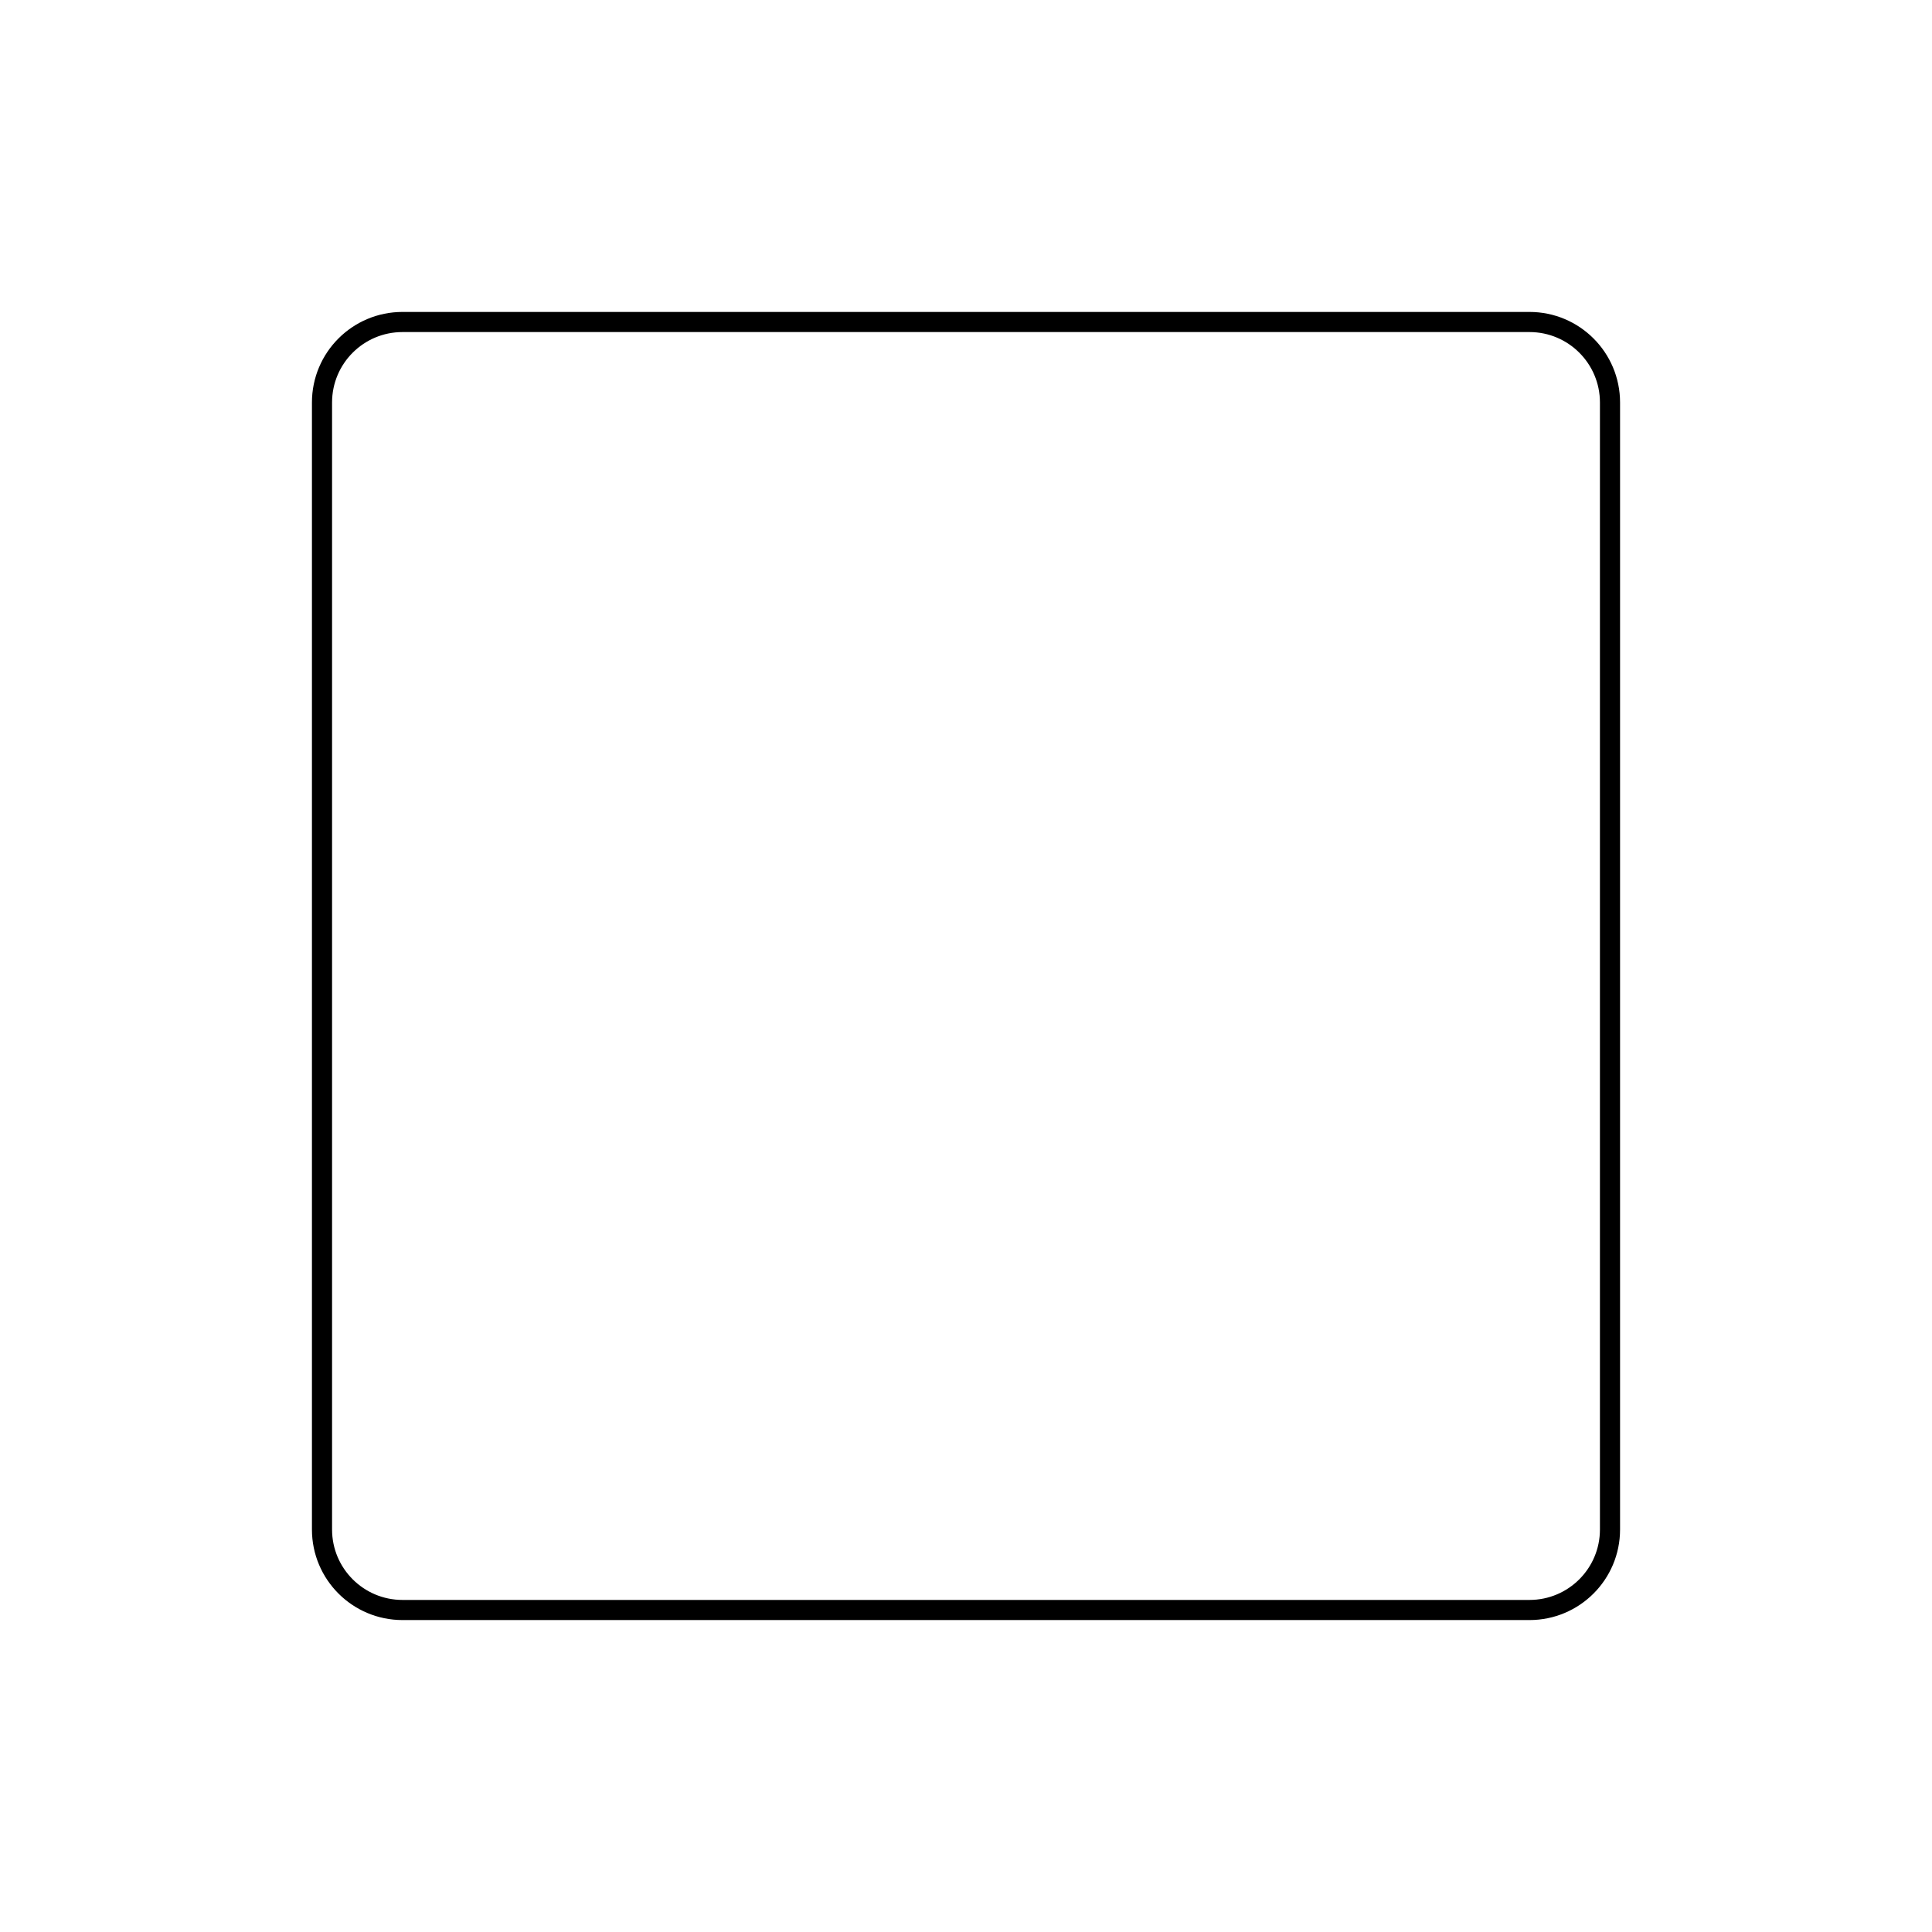
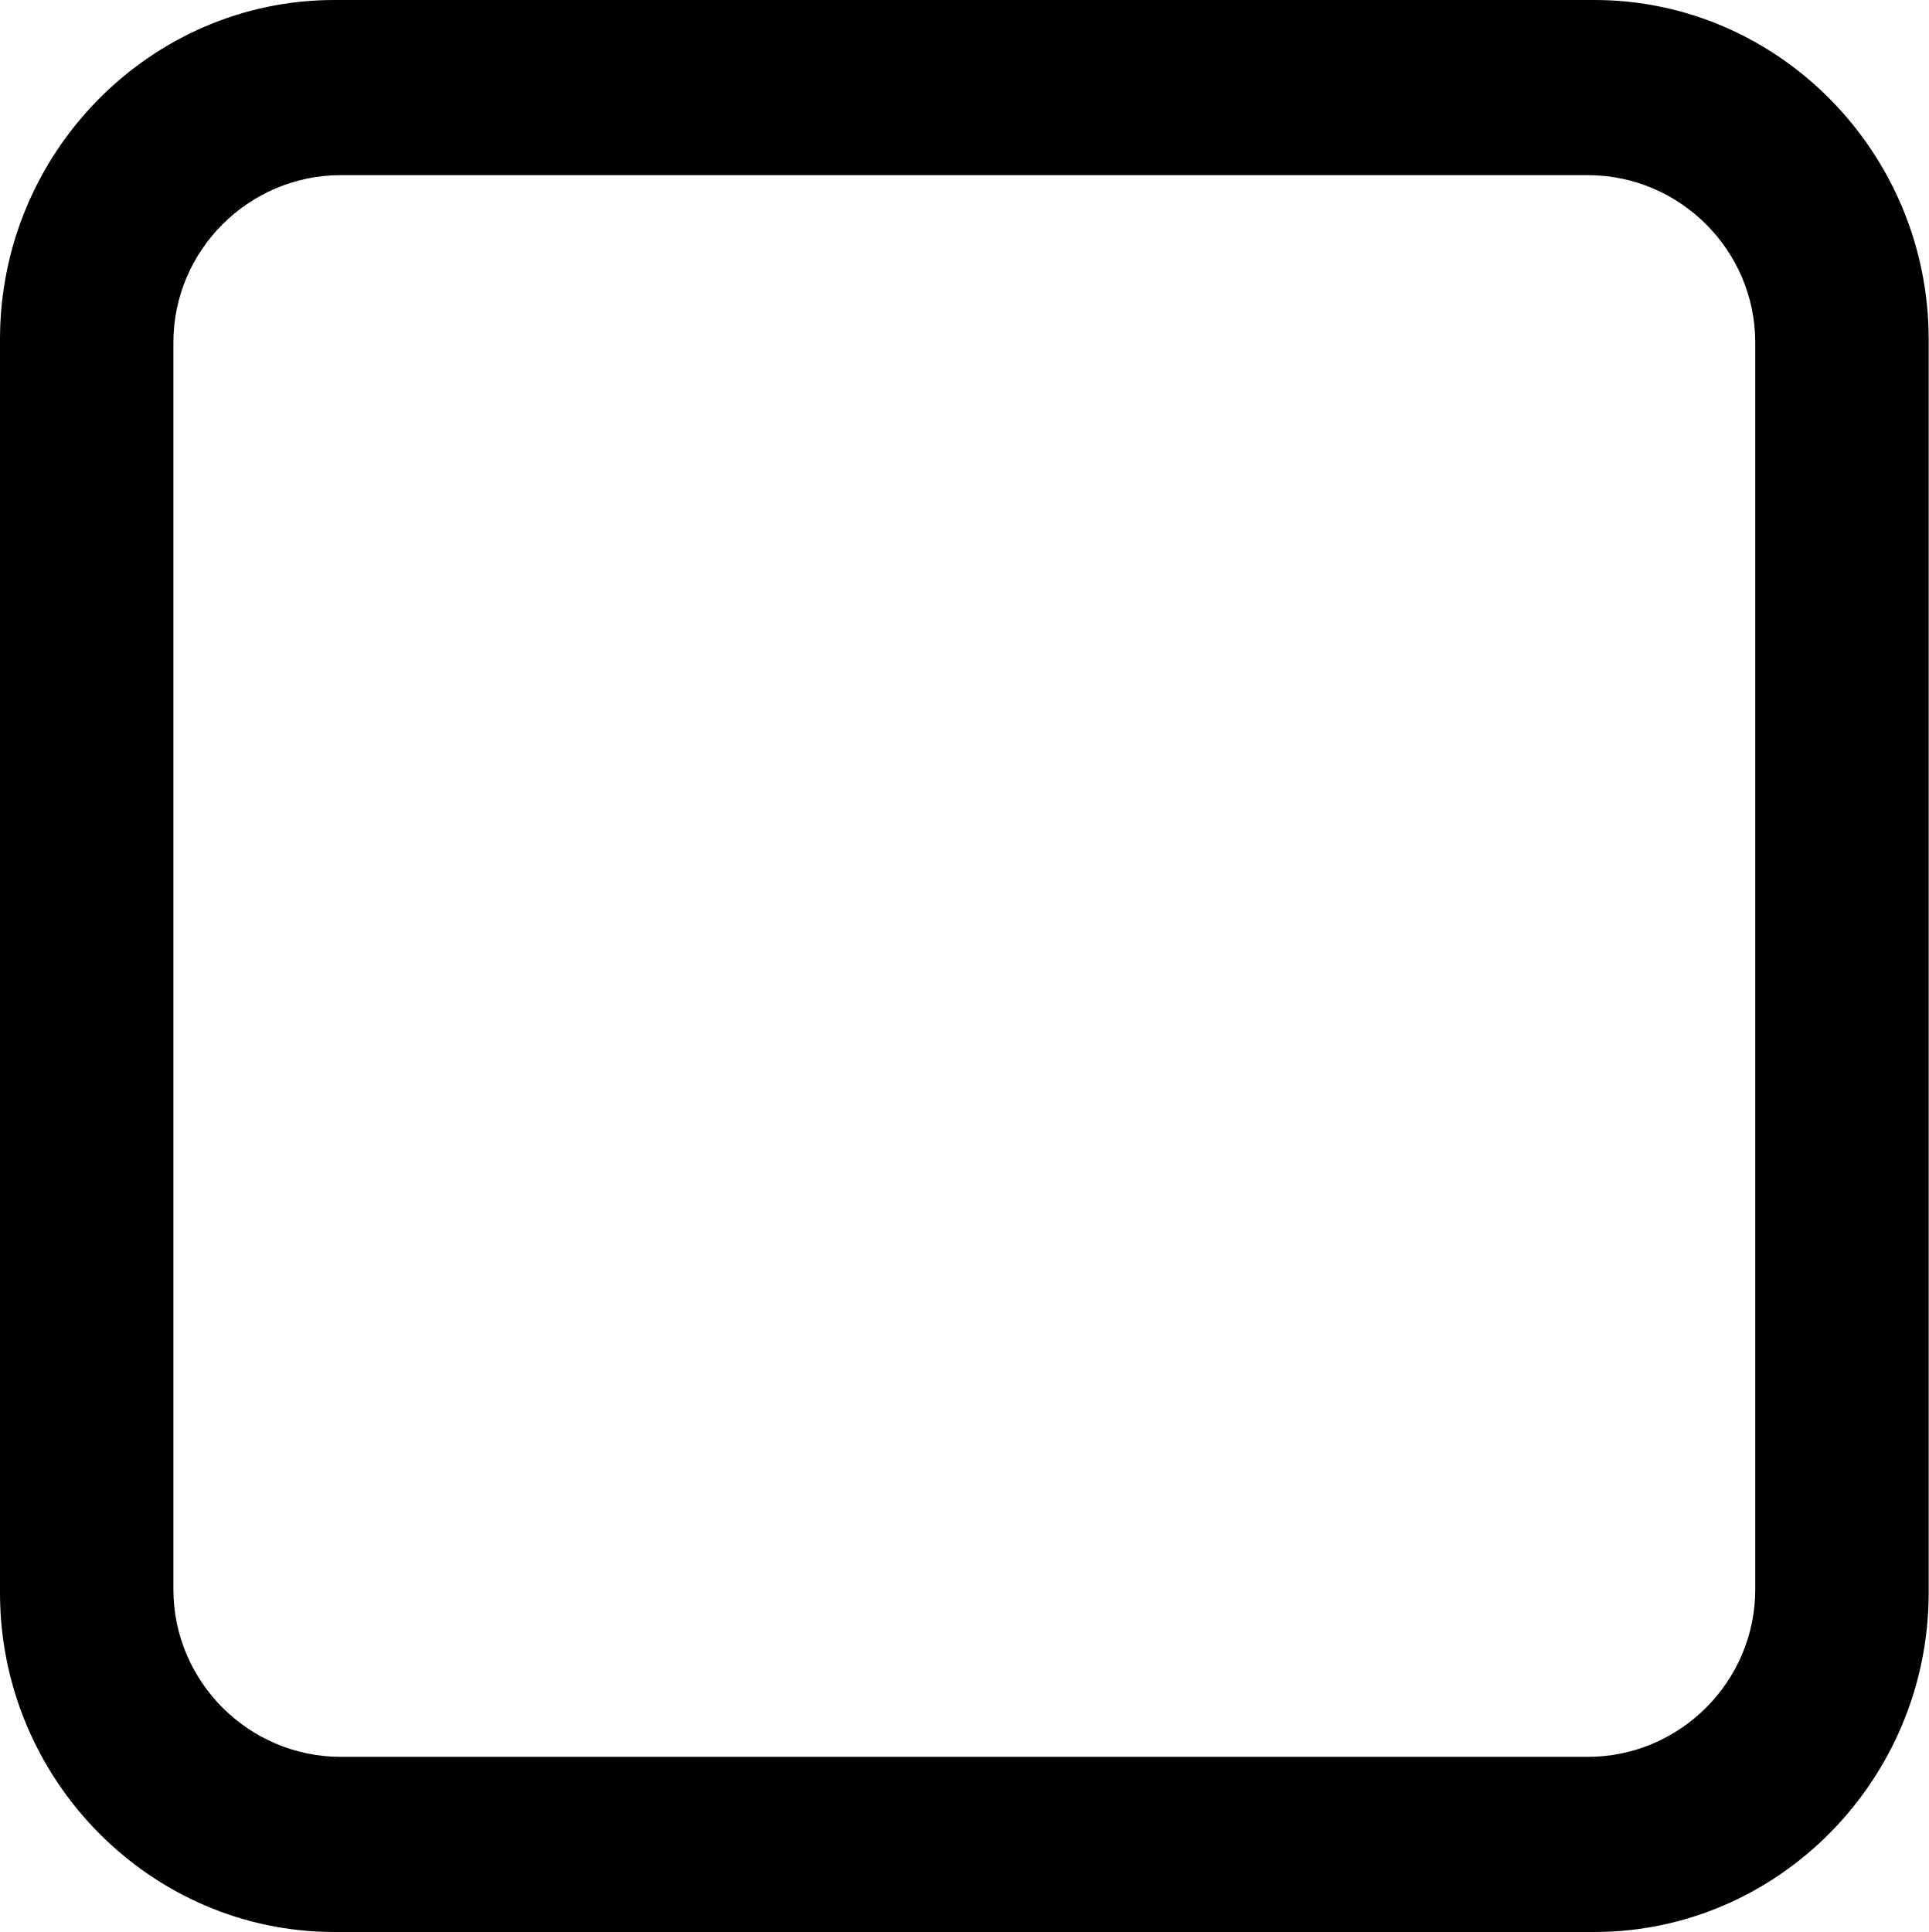
- <svg xmlns="http://www.w3.org/2000/svg" viewBox="0 0 24 24" fill="none" stroke="currentColor" stroke-width="0.25" stroke-linecap="round" stroke-linejoin="round">
-   <rect x="4" y="4" width="16" height="16" rx="1" />
+ <svg xmlns="http://www.w3.org/2000/svg" version="1.1" id="Layer_1" x="0px" y="0px" width="122.661px" height="122.88px" viewBox="0 0 122.661 122.88" enable-background="new 0 0 122.661 122.88" xml:space="preserve">
+   <g>
+     <path fill-rule="evenodd" clip-rule="evenodd" d="M21.26,0h80.142c11.692,0,21.26,9.706,21.26,21.569v79.741 c0,11.864-9.567,21.569-21.26,21.569H21.26C9.566,122.88,0,113.175,0,101.311V21.569C0,9.706,9.566,0,21.26,0L21.26,0z M21.674,11.14h79.312c5.855,0,10.647,4.788,10.647,10.641v79.313c0,5.855-4.792,10.646-10.647,10.646H21.674 c-5.855,0-10.646-4.79-10.646-10.646V21.78C11.027,15.928,15.818,11.14,21.674,11.14L21.674,11.14z" />
+   </g>
</svg>
